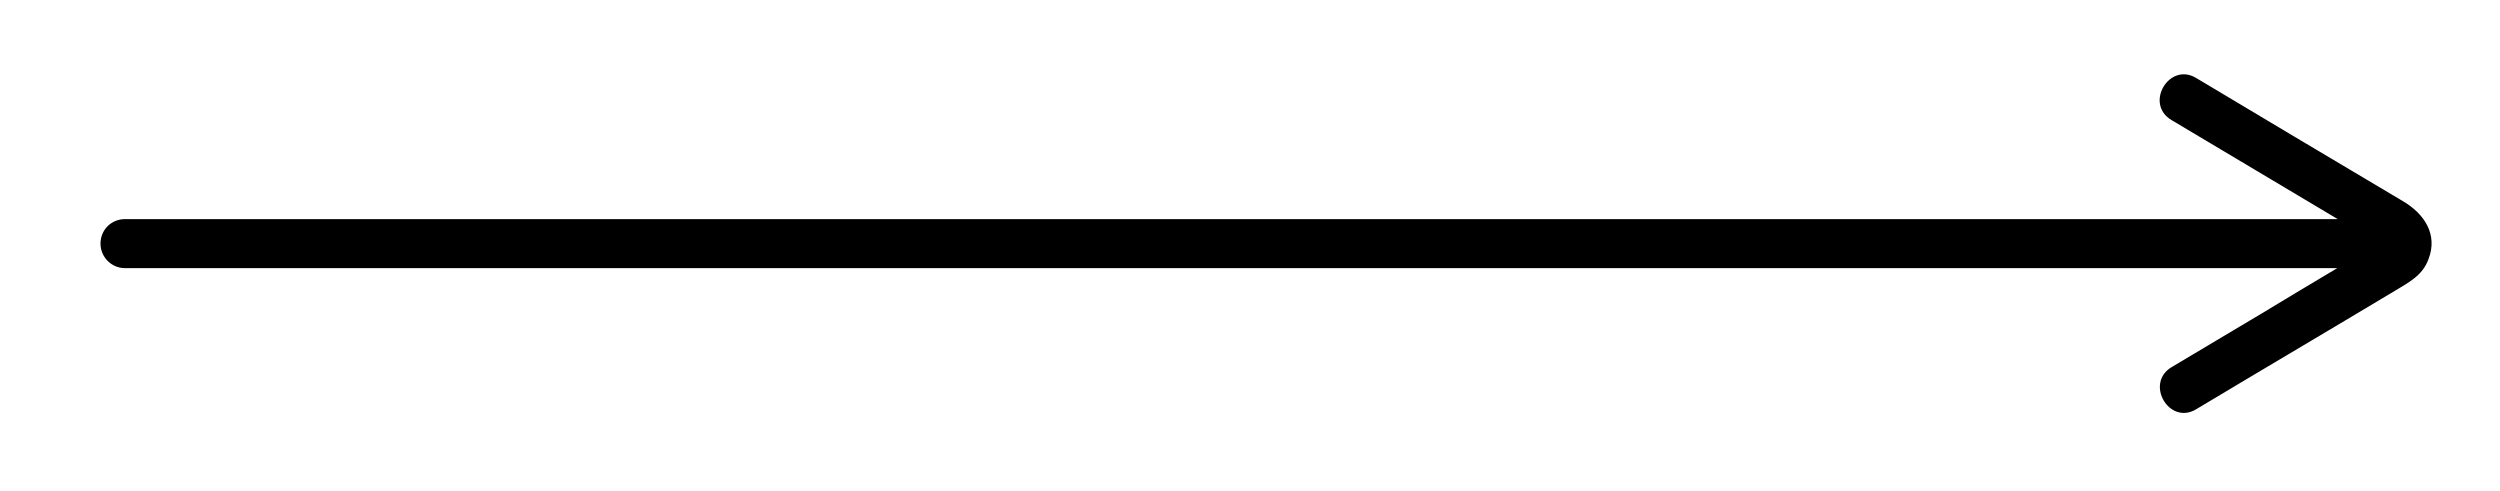
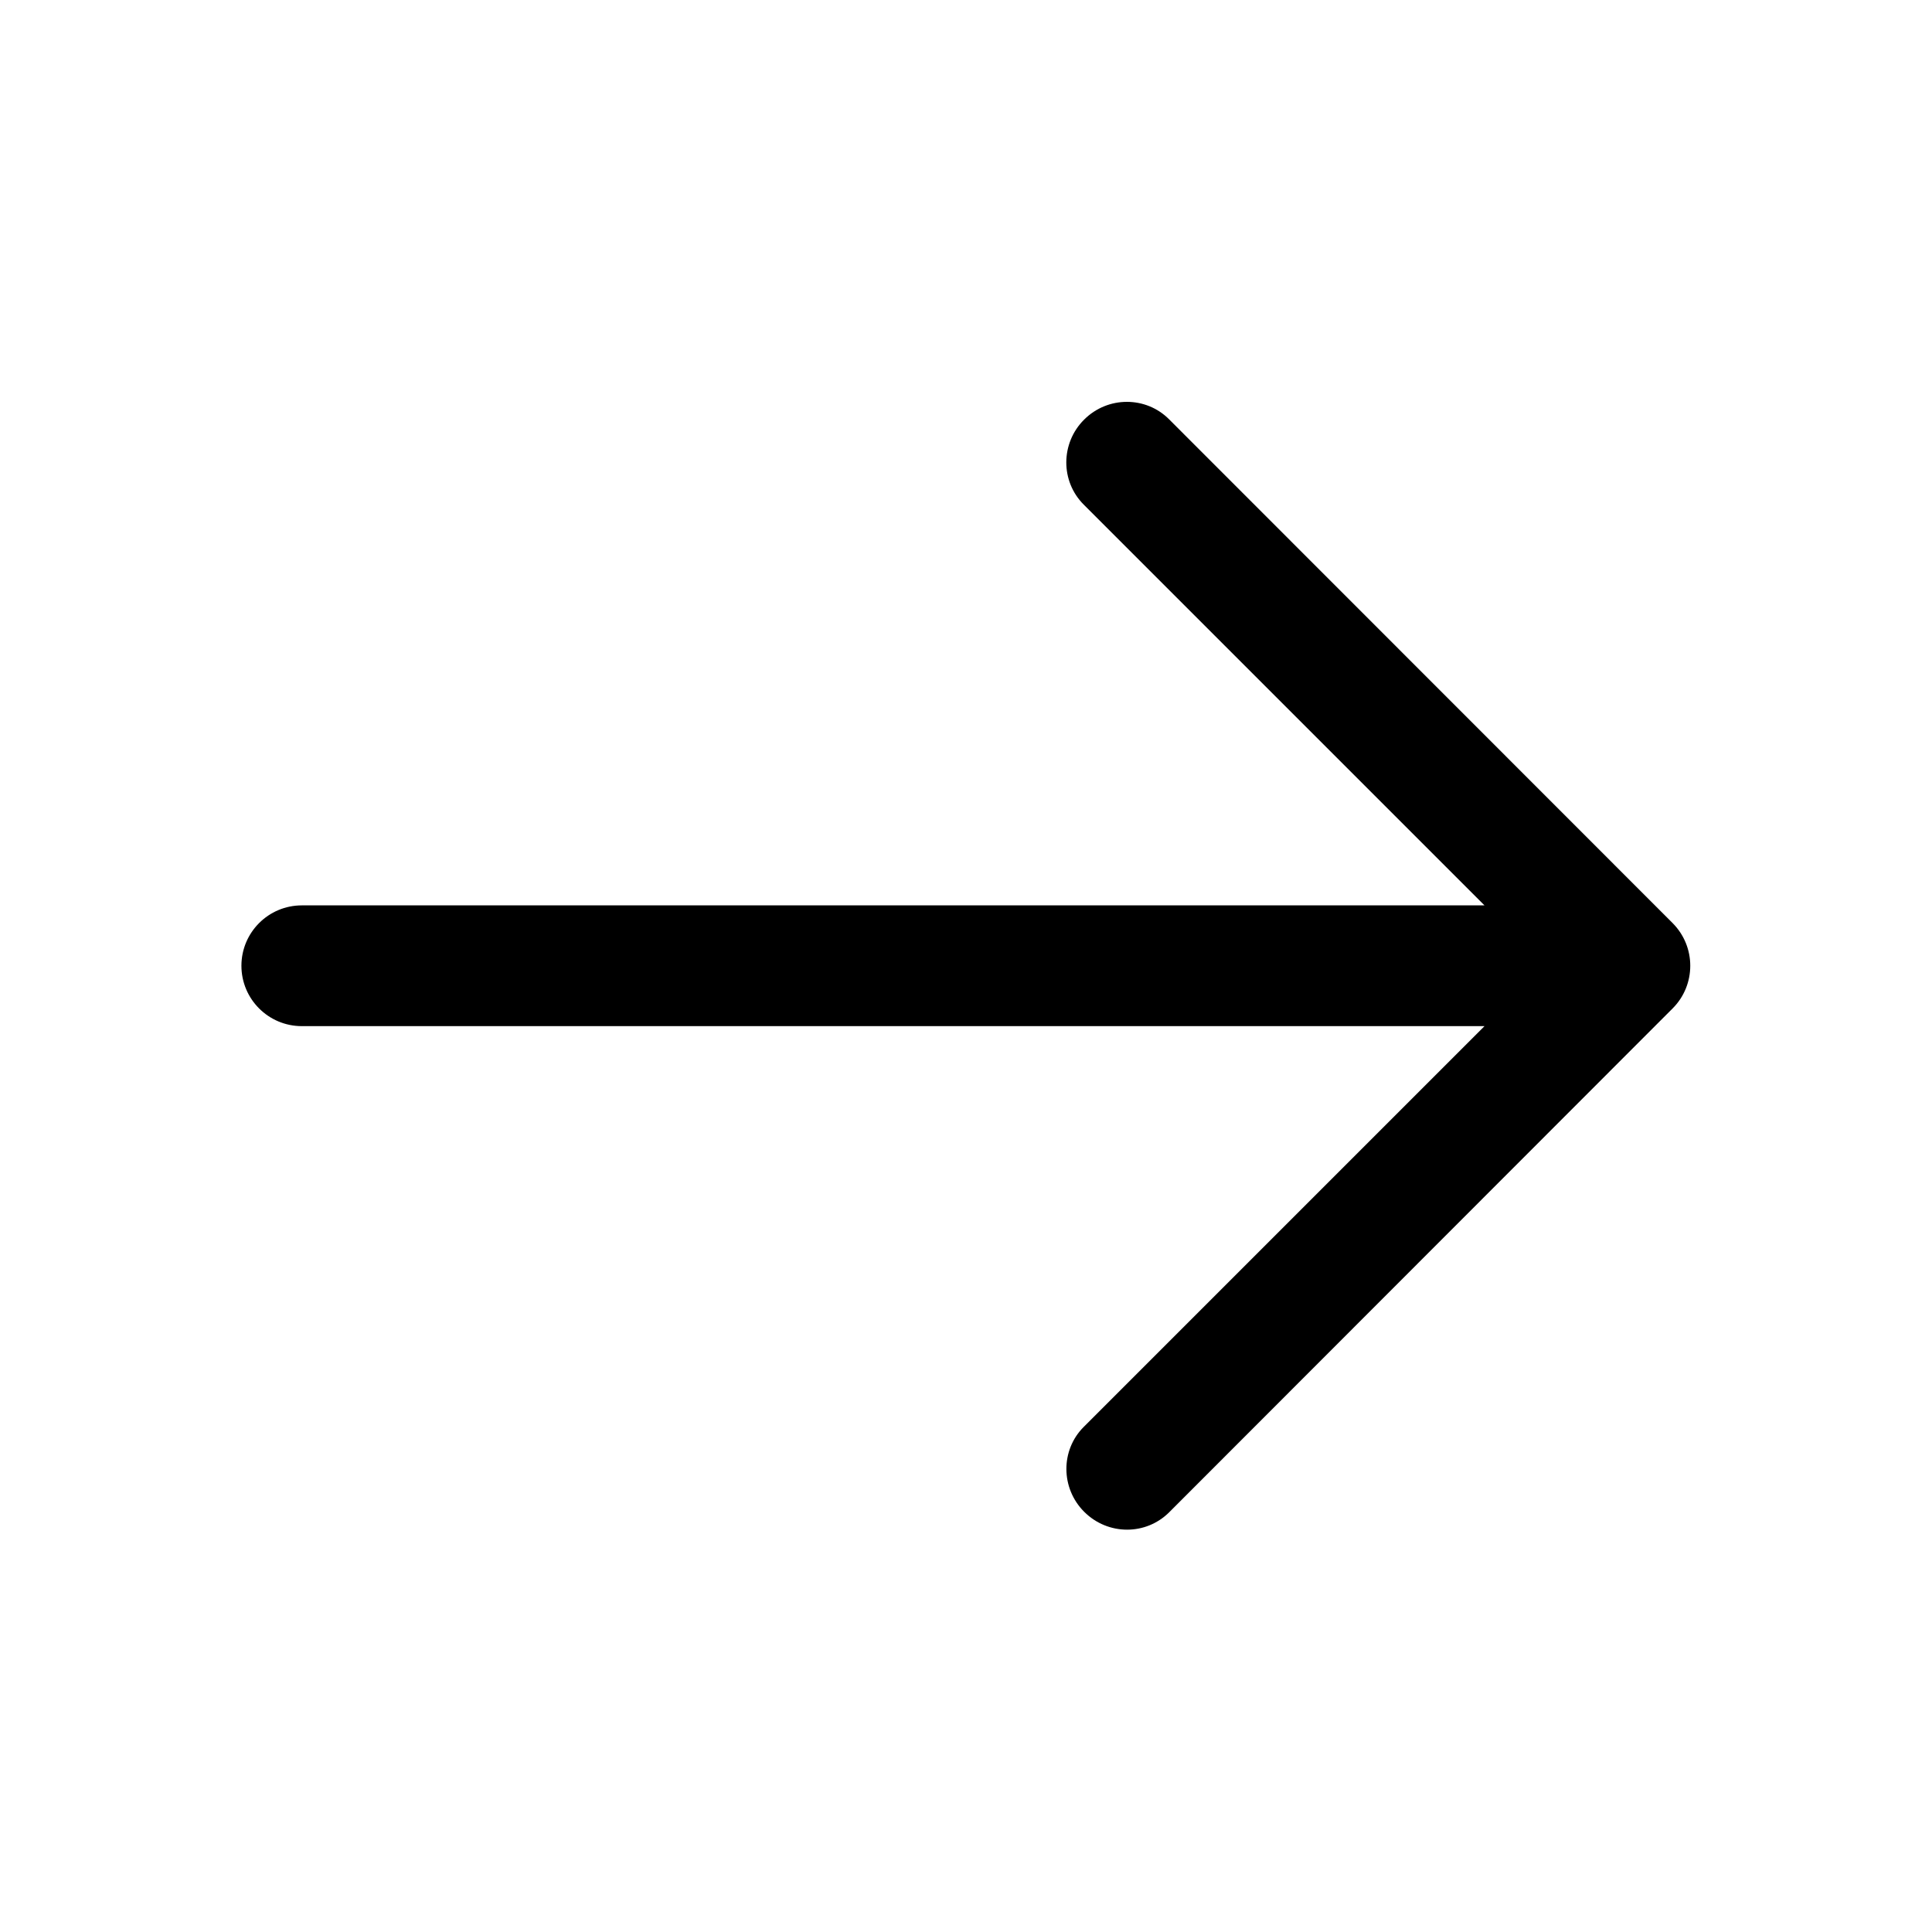
- <svg xmlns="http://www.w3.org/2000/svg" version="1.1" x="0px" y="0px" viewBox="0 0 51 10" style="enable-background:new 0 0 51 10;" xml:space="preserve">
-   <path d="M49.03,4.11c-0.74-0.44-1.48-0.88-2.22-1.32c-0.67-0.4-1.34-0.8-2.01-1.2c-0.55-0.33-1.06,0.53-0.5,0.86  c1.13,0.67,2.26,1.35,3.39,2.02H2.55c-0.28,0-0.5,0.22-0.5,0.5c0,0.27,0.22,0.5,0.5,0.5h45.13c-0.52,0.31-1.04,0.62-1.55,0.93  c-0.61,0.36-1.22,0.73-1.83,1.09c-0.55,0.33-0.05,1.19,0.5,0.86c1.35-0.81,2.71-1.61,4.06-2.42c0.28-0.17,0.56-0.31,0.68-0.64  C49.74,4.78,49.45,4.36,49.03,4.11z" />
+ <svg xmlns="http://www.w3.org/2000/svg" clip-rule="evenodd" fill-rule="evenodd" stroke-linejoin="round" stroke-miterlimit="2" viewBox="0 0 24 24">
+   <path d="m14.523 18.787s4.501-4.505 6.255-6.26c.146-.146.219-.338.219-.53s-.073-.383-.219-.53c-1.753-1.754-6.255-6.258-6.255-6.258-.144-.145-.334-.217-.524-.217-.193 0-.385.074-.532.221-.293.292-.295.766-.004 1.056l4.978 4.978h-14.692c-.414 0-.75.336-.75.75s.336.75.75.75h14.692l-4.979 4.979c-.289.289-.286.762.006 1.054.148.148.341.222.533.222.19 0 .378-.072.522-.215z" fill-rule="nonzero" />
</svg>
